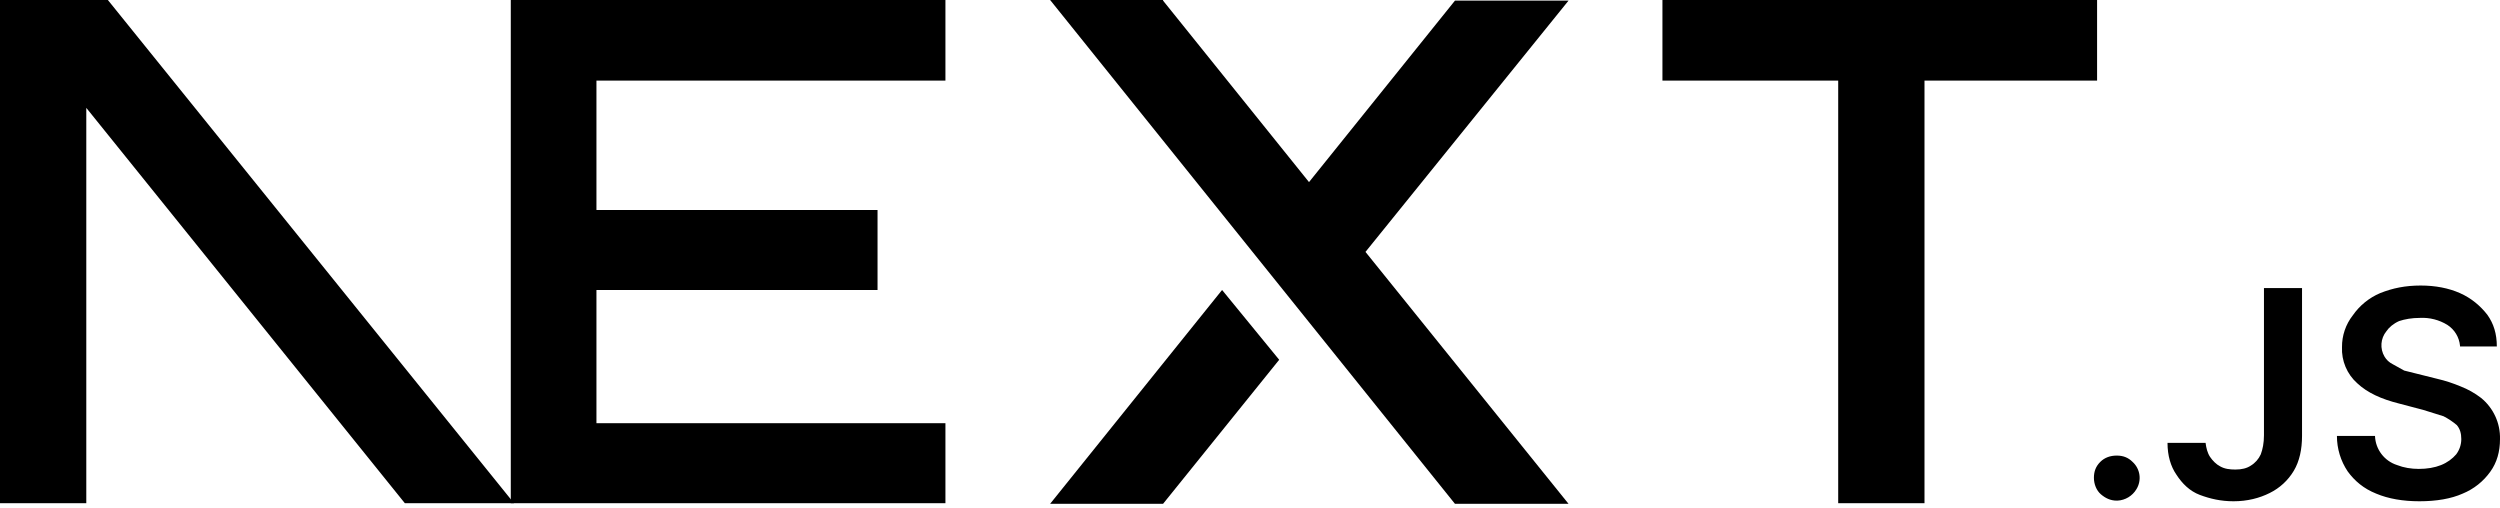
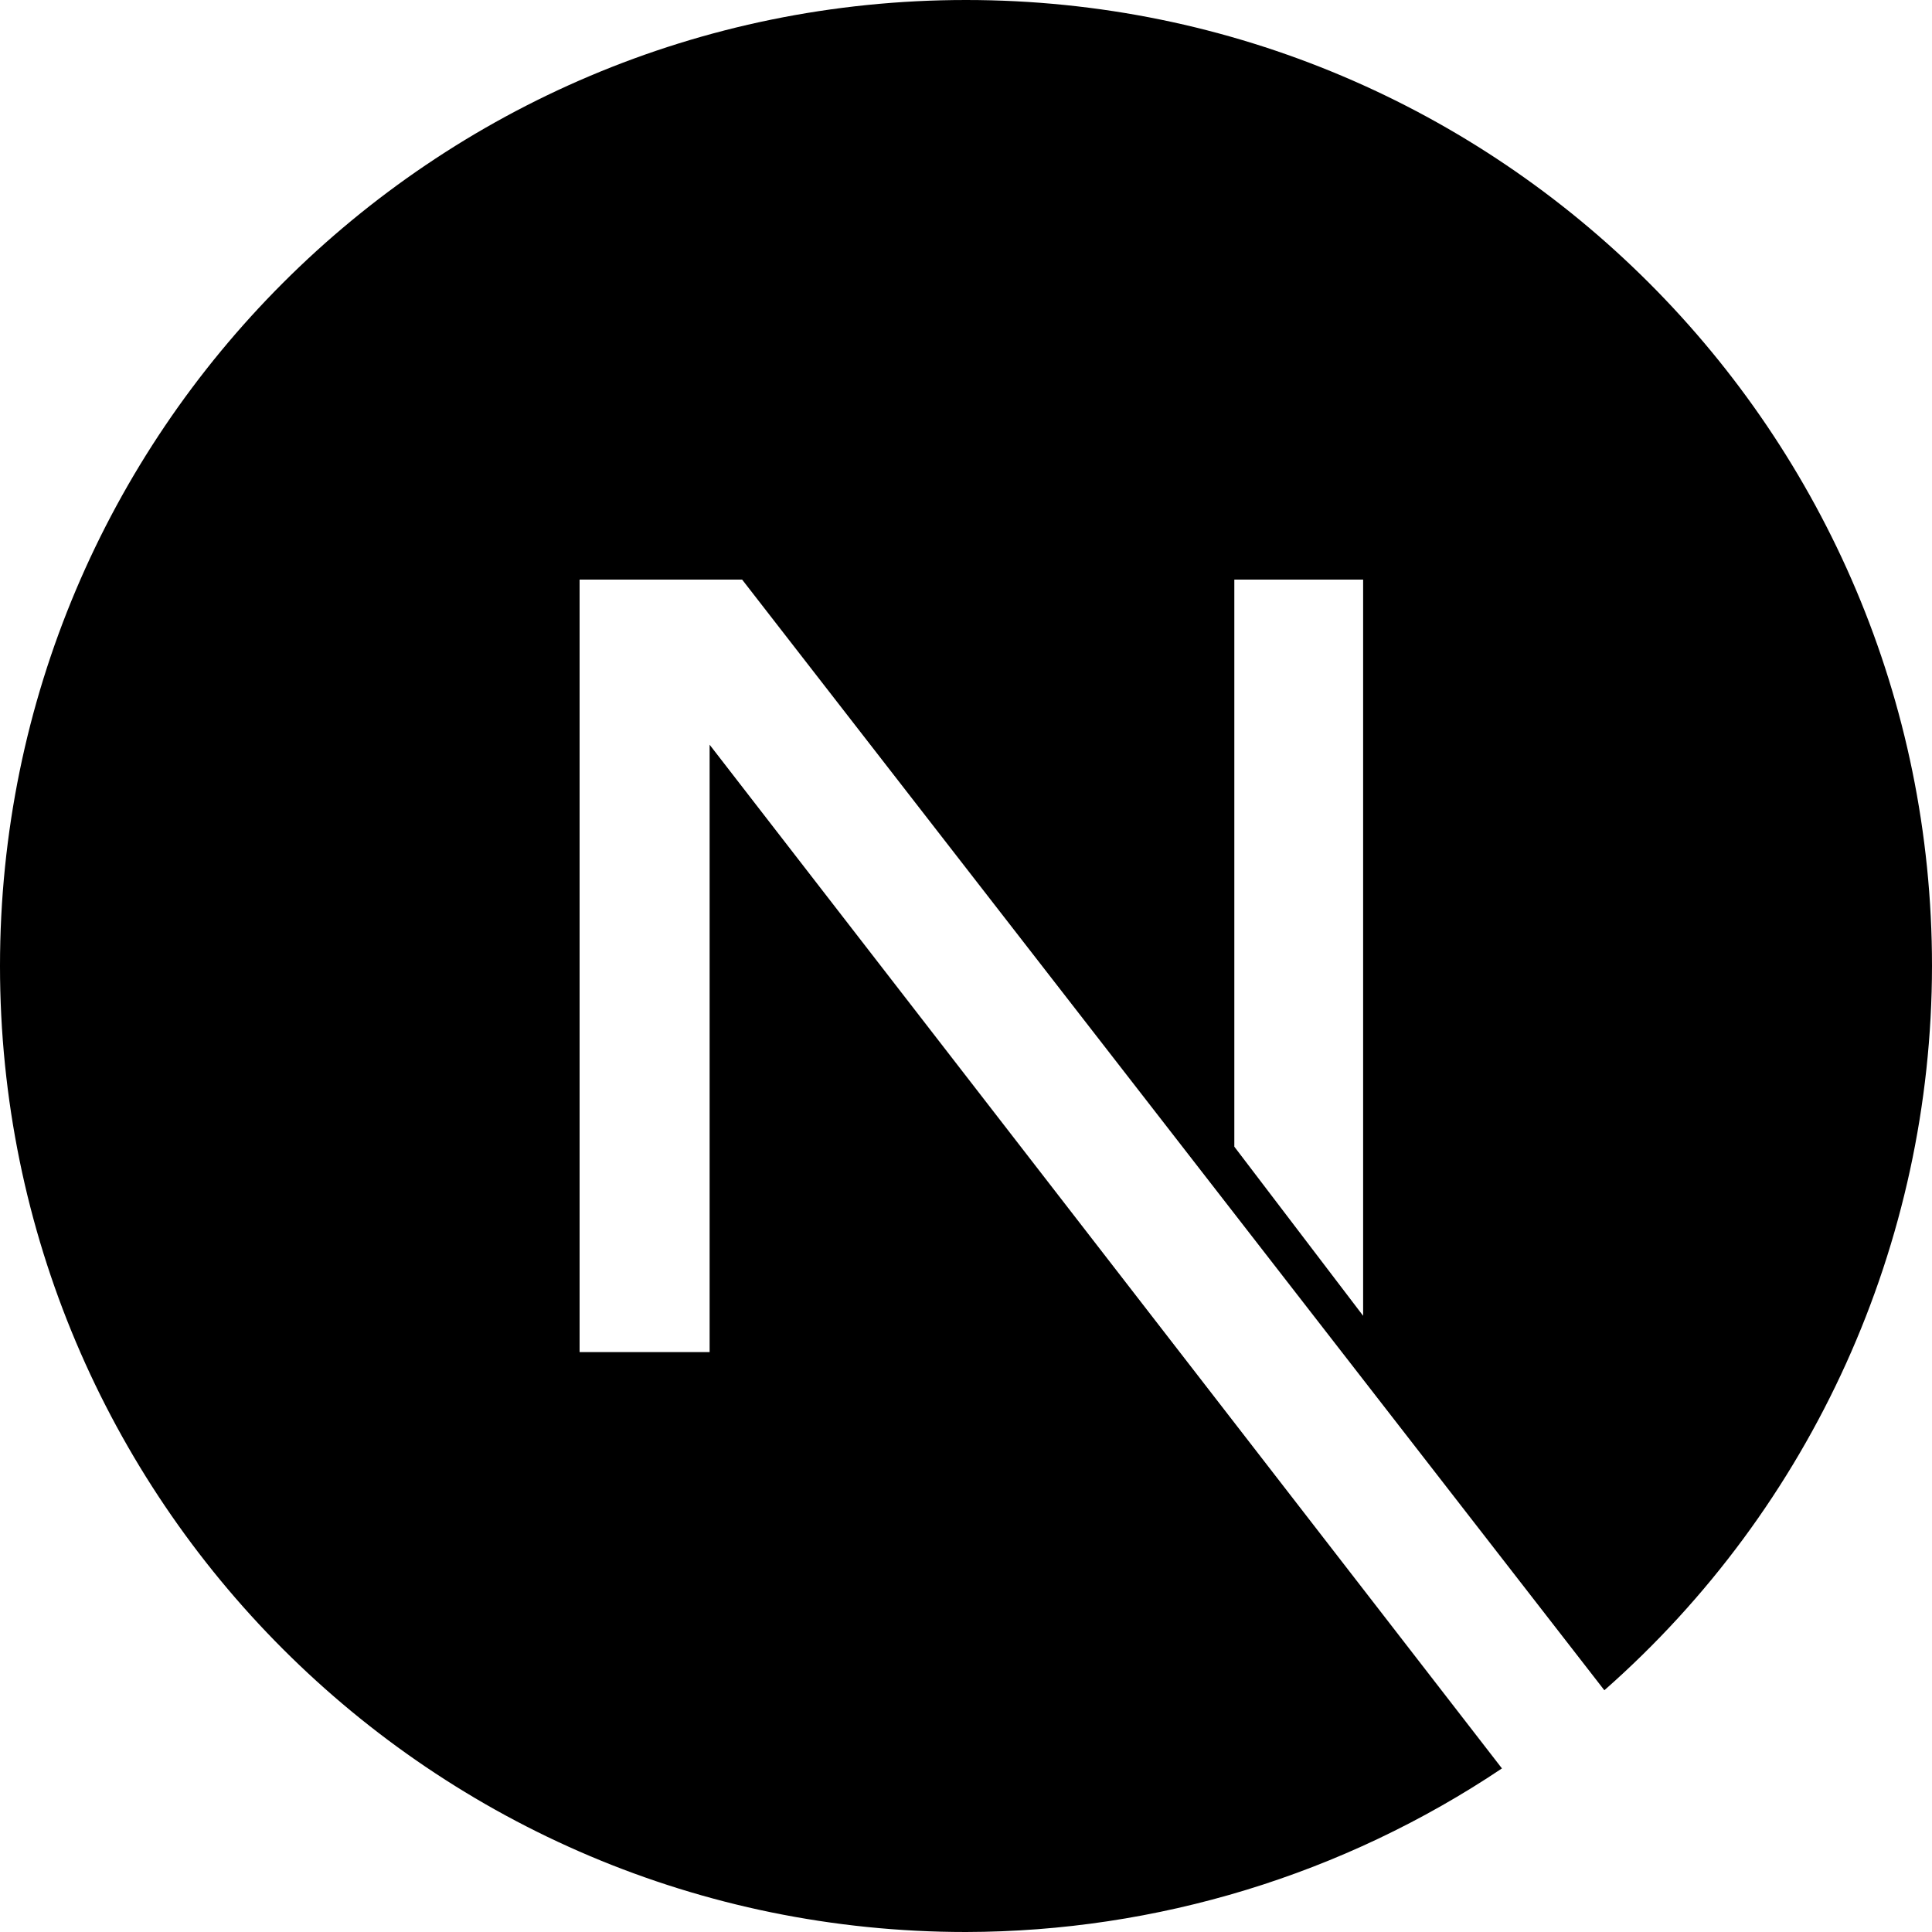
- <svg xmlns="http://www.w3.org/2000/svg" fill="none" viewBox="0 0 394 80">
-   <path fill="#000" d="M262 0h68.5v12.7h-27.2v66.6h-13.6V12.7H262V0ZM149 0v12.7H94v20.4h44.3v12.6H94v21h55v12.6H80.5V0h68.7zm34.3 0h-17.8l63.8 79.4h17.9l-32-39.7 32-39.6h-17.9l-23 28.6-23-28.6zm18.3 56.7-9-11-27.1 33.7h17.8l18.3-22.7z" />
-   <path fill="#000" d="M81 79.3 17 0H0v79.3h13.6V17l50.2 62.3H81Zm252.6-.4c-1 0-1.8-.4-2.5-1s-1.1-1.6-1.1-2.6.3-1.8 1-2.5 1.6-1 2.6-1 1.8.3 2.5 1a3.4 3.4 0 0 1 .6 4.3 3.7 3.7 0 0 1-3 1.8zm23.2-33.5h6v23.3c0 2.1-.4 4-1.3 5.5a9.1 9.1 0 0 1-3.8 3.5c-1.6.8-3.5 1.3-5.7 1.3-2 0-3.7-.4-5.3-1s-2.8-1.8-3.7-3.2c-.9-1.3-1.4-3-1.4-5h6c.1.8.3 1.6.7 2.2s1 1.2 1.6 1.5c.7.4 1.5.5 2.4.5 1 0 1.8-.2 2.4-.6a4 4 0 0 0 1.6-1.8c.3-.8.5-1.8.5-3V45.5zm30.9 9.1a4.4 4.4 0 0 0-2-3.3 7.5 7.5 0 0 0-4.3-1.1c-1.3 0-2.4.2-3.3.5-.9.4-1.6 1-2 1.6a3.5 3.5 0 0 0-.3 4c.3.5.7.9 1.3 1.2l1.8 1 2 .5 3.2.8c1.3.3 2.5.7 3.7 1.2a13 13 0 0 1 3.2 1.8 8.1 8.1 0 0 1 3 6.5c0 2-.5 3.7-1.5 5.1a10 10 0 0 1-4.4 3.5c-1.8.8-4.1 1.2-6.8 1.2-2.6 0-4.9-.4-6.8-1.2-2-.8-3.4-2-4.5-3.5a10 10 0 0 1-1.7-5.6h6a5 5 0 0 0 3.5 4.6c1 .4 2.2.6 3.4.6 1.3 0 2.5-.2 3.5-.6 1-.4 1.8-1 2.4-1.7a4 4 0 0 0 .8-2.4c0-.9-.2-1.6-.7-2.2a11 11 0 0 0-2.1-1.4l-3.2-1-3.8-1c-2.8-.7-5-1.7-6.6-3.2a7.2 7.2 0 0 1-2.4-5.7 8 8 0 0 1 1.7-5 10 10 0 0 1 4.3-3.5c2-.8 4-1.2 6.4-1.2 2.3 0 4.4.4 6.2 1.2 1.8.8 3.2 2 4.3 3.4 1 1.4 1.5 3 1.5 5h-5.8z" />
+ <svg xmlns="http://www.w3.org/2000/svg" width="128" height="128" viewBox="0 0 128 128">
+   <path fill="currentColor" d="M64 0A64 64 0 0 0 0 64a64 64 0 0 0 64 64a64 64 0 0 0 35.508-10.838L47.014 49.34v40.238H38.4V38.4h10.768l57.125 73.584A64 64 0 0 0 128 64A64 64 0 0 0 64 0m17.777 38.4h8.534v48.776L81.777 75.97Zm24.18 73.92l-.111.096z" />
</svg>
